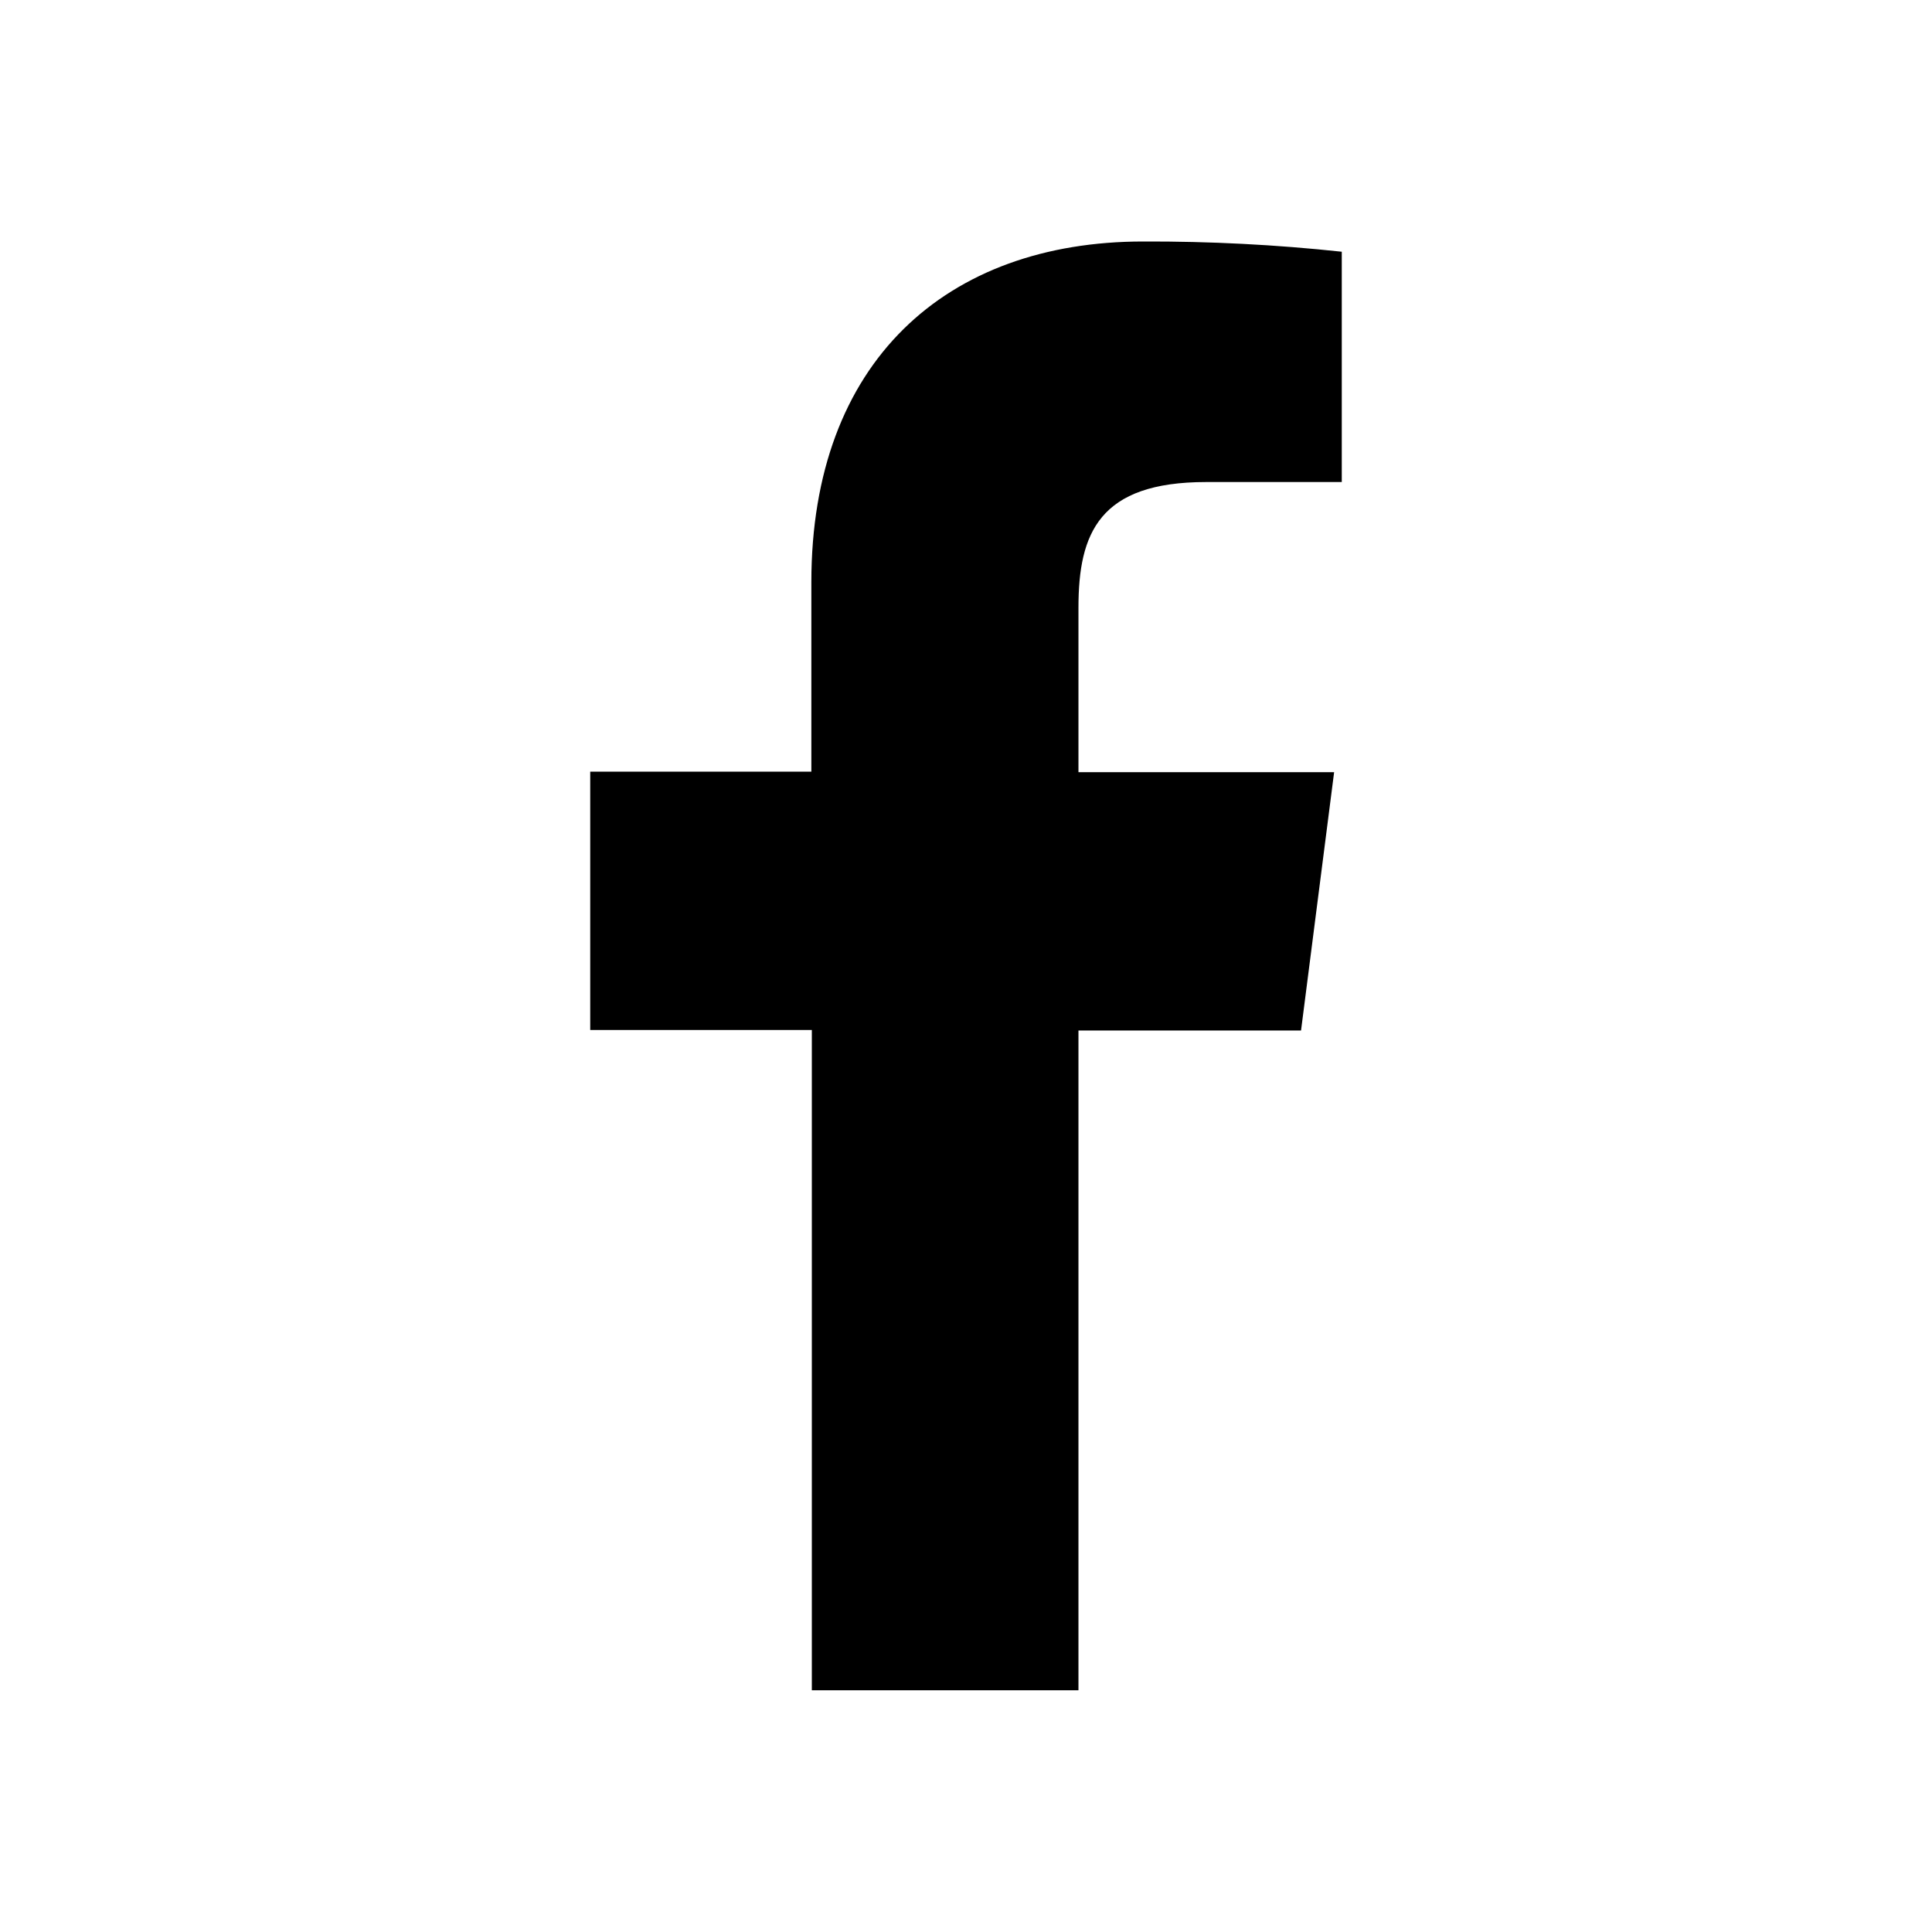
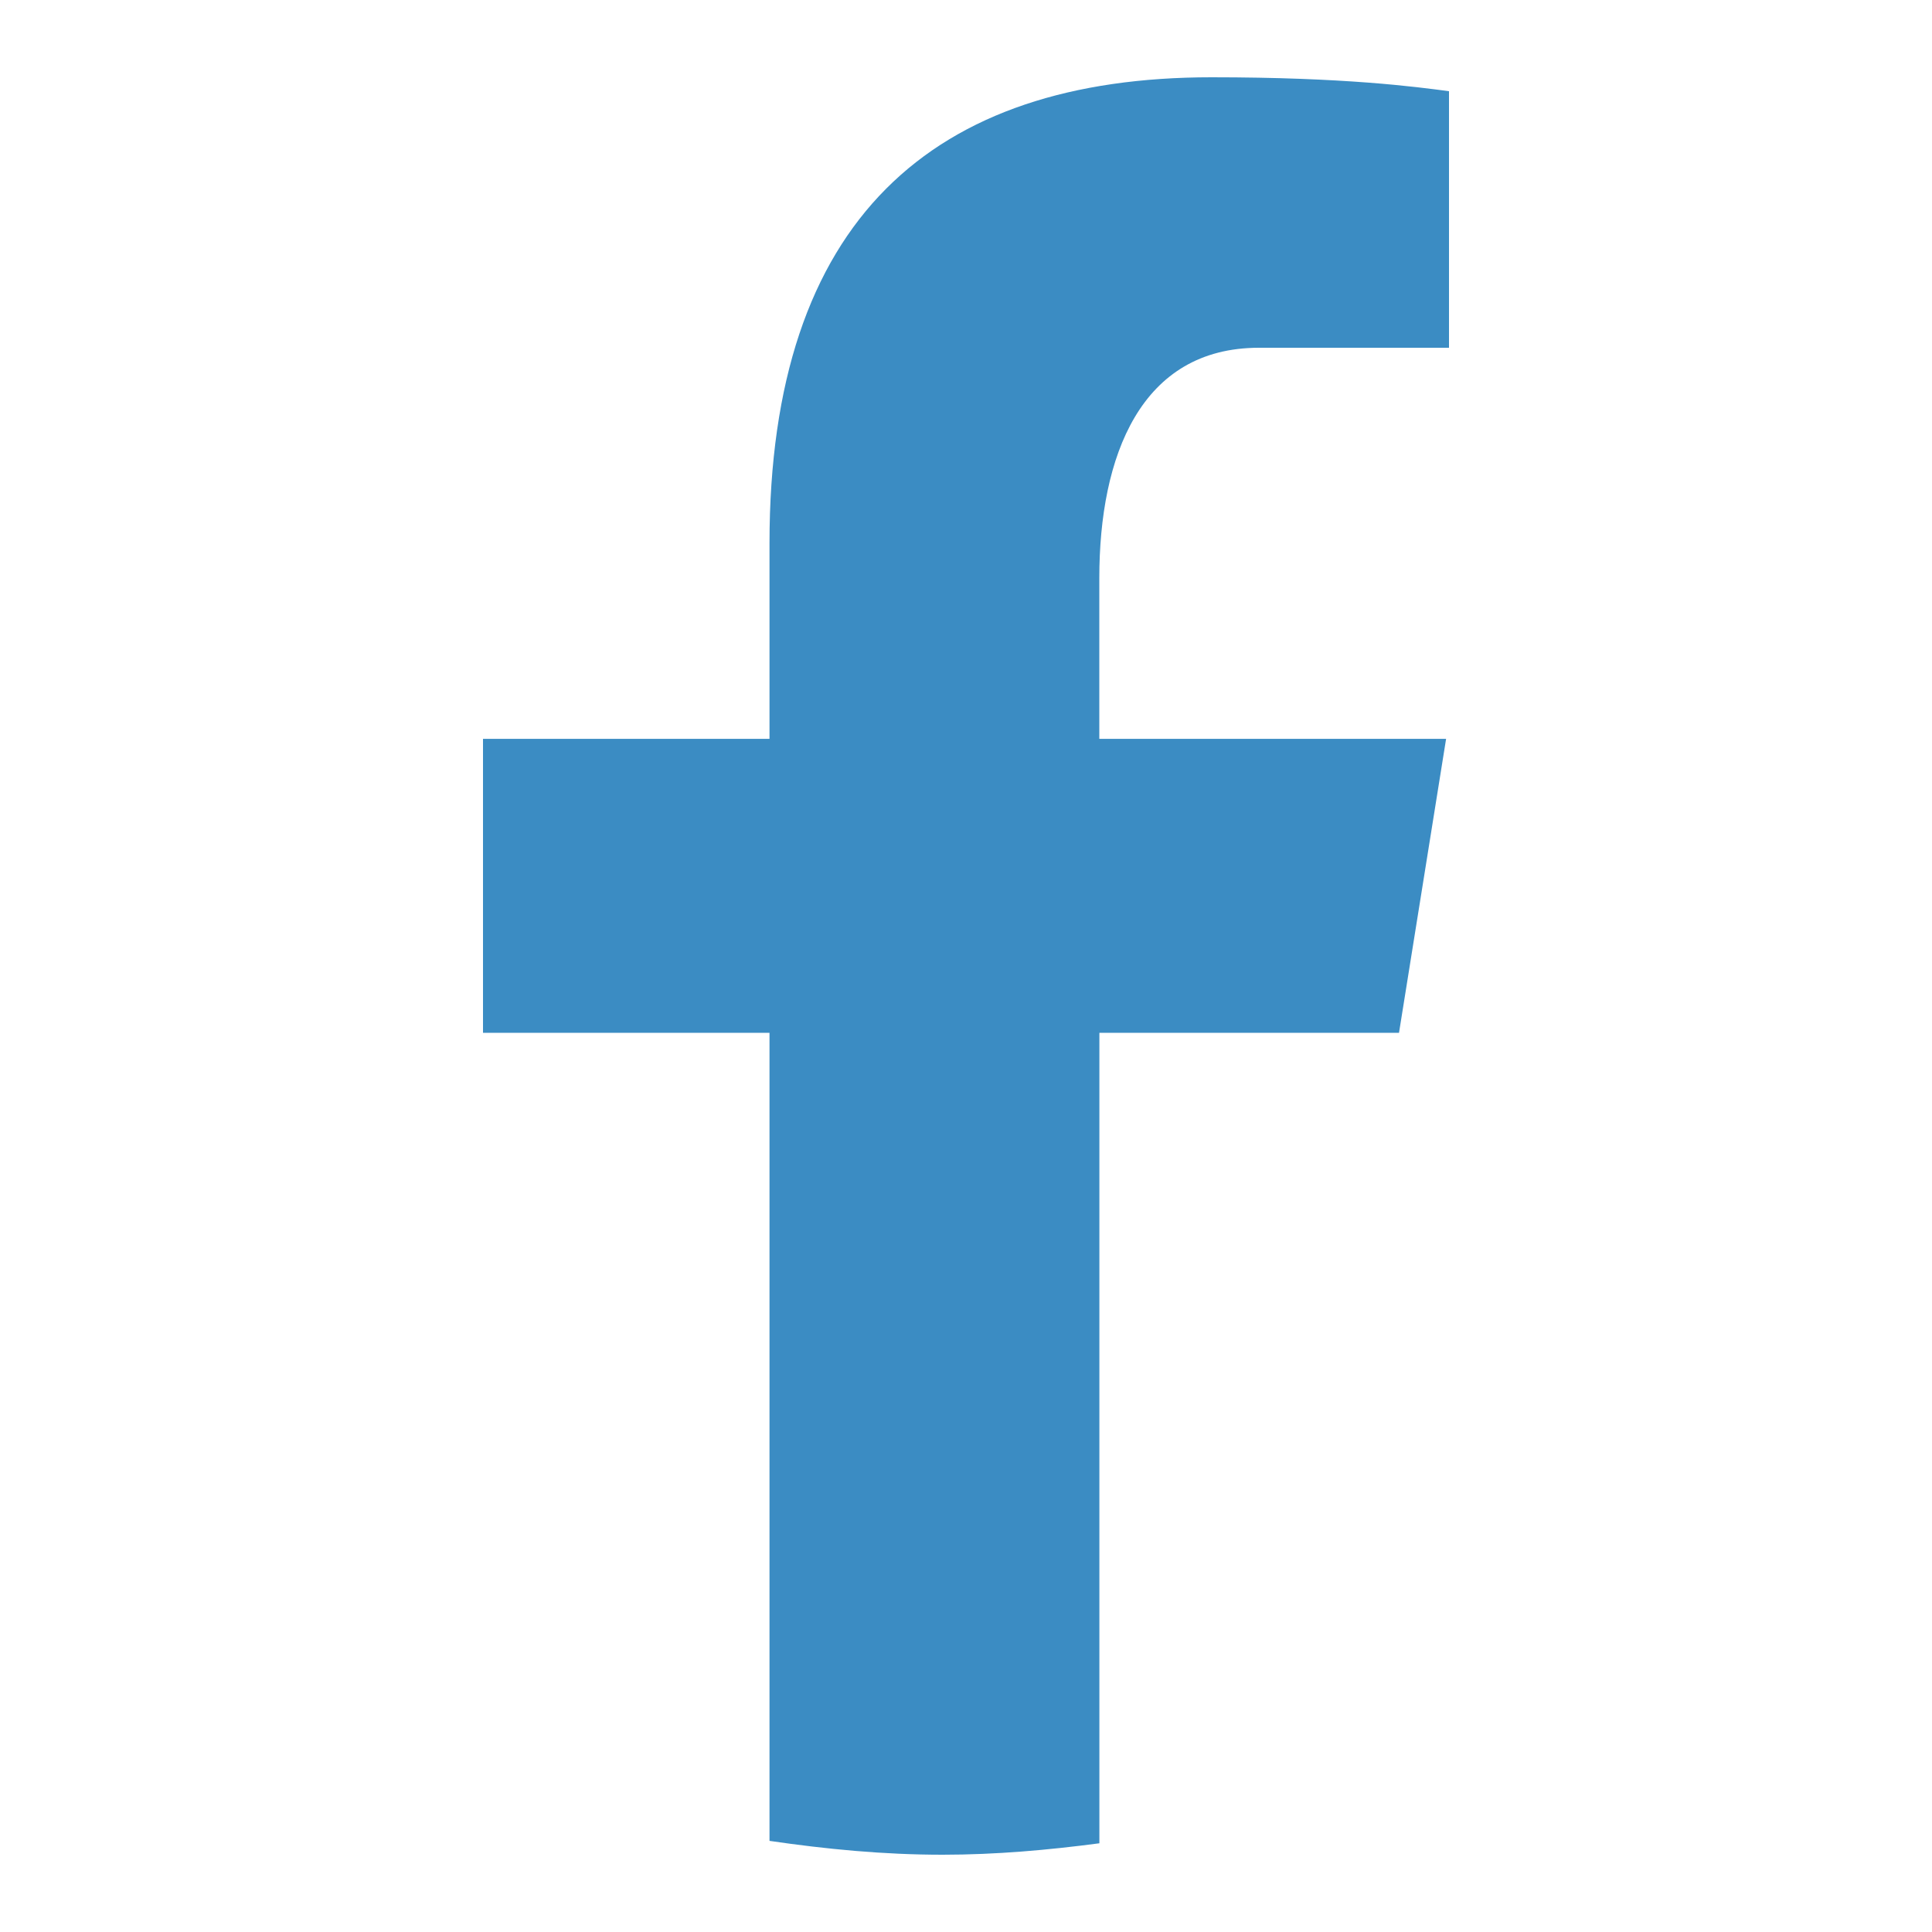
<svg xmlns="http://www.w3.org/2000/svg" width="24" height="24" viewBox="0 0 24 24" fill="none">
-   <path d="M13.397 20.997V12.801H16.162L16.573 9.592H13.397V7.548C13.397 6.622 13.655 5.988 14.984 5.988H16.668V3.127C15.849 3.039 15.025 2.997 14.201 3C11.757 3 10.079 4.492 10.079 7.231V9.586H7.332V12.795H10.085V20.997H13.397Z" fill="black" />
+   <path d="M13.657 12.83H17.379L17.964 9.178H13.656V7.182C13.656 5.665 14.17 4.32 15.639 4.32H18V1.133C17.585 1.078 16.708 0.96 15.05 0.96C11.588 0.96 9.559 2.726 9.559 6.748V9.178H6V12.83H9.559V22.868C10.263 22.971 10.977 23.04 11.71 23.04C12.372 23.04 13.019 22.982 13.657 22.898V12.83Z" fill="#3B8CC3" />
</svg>
